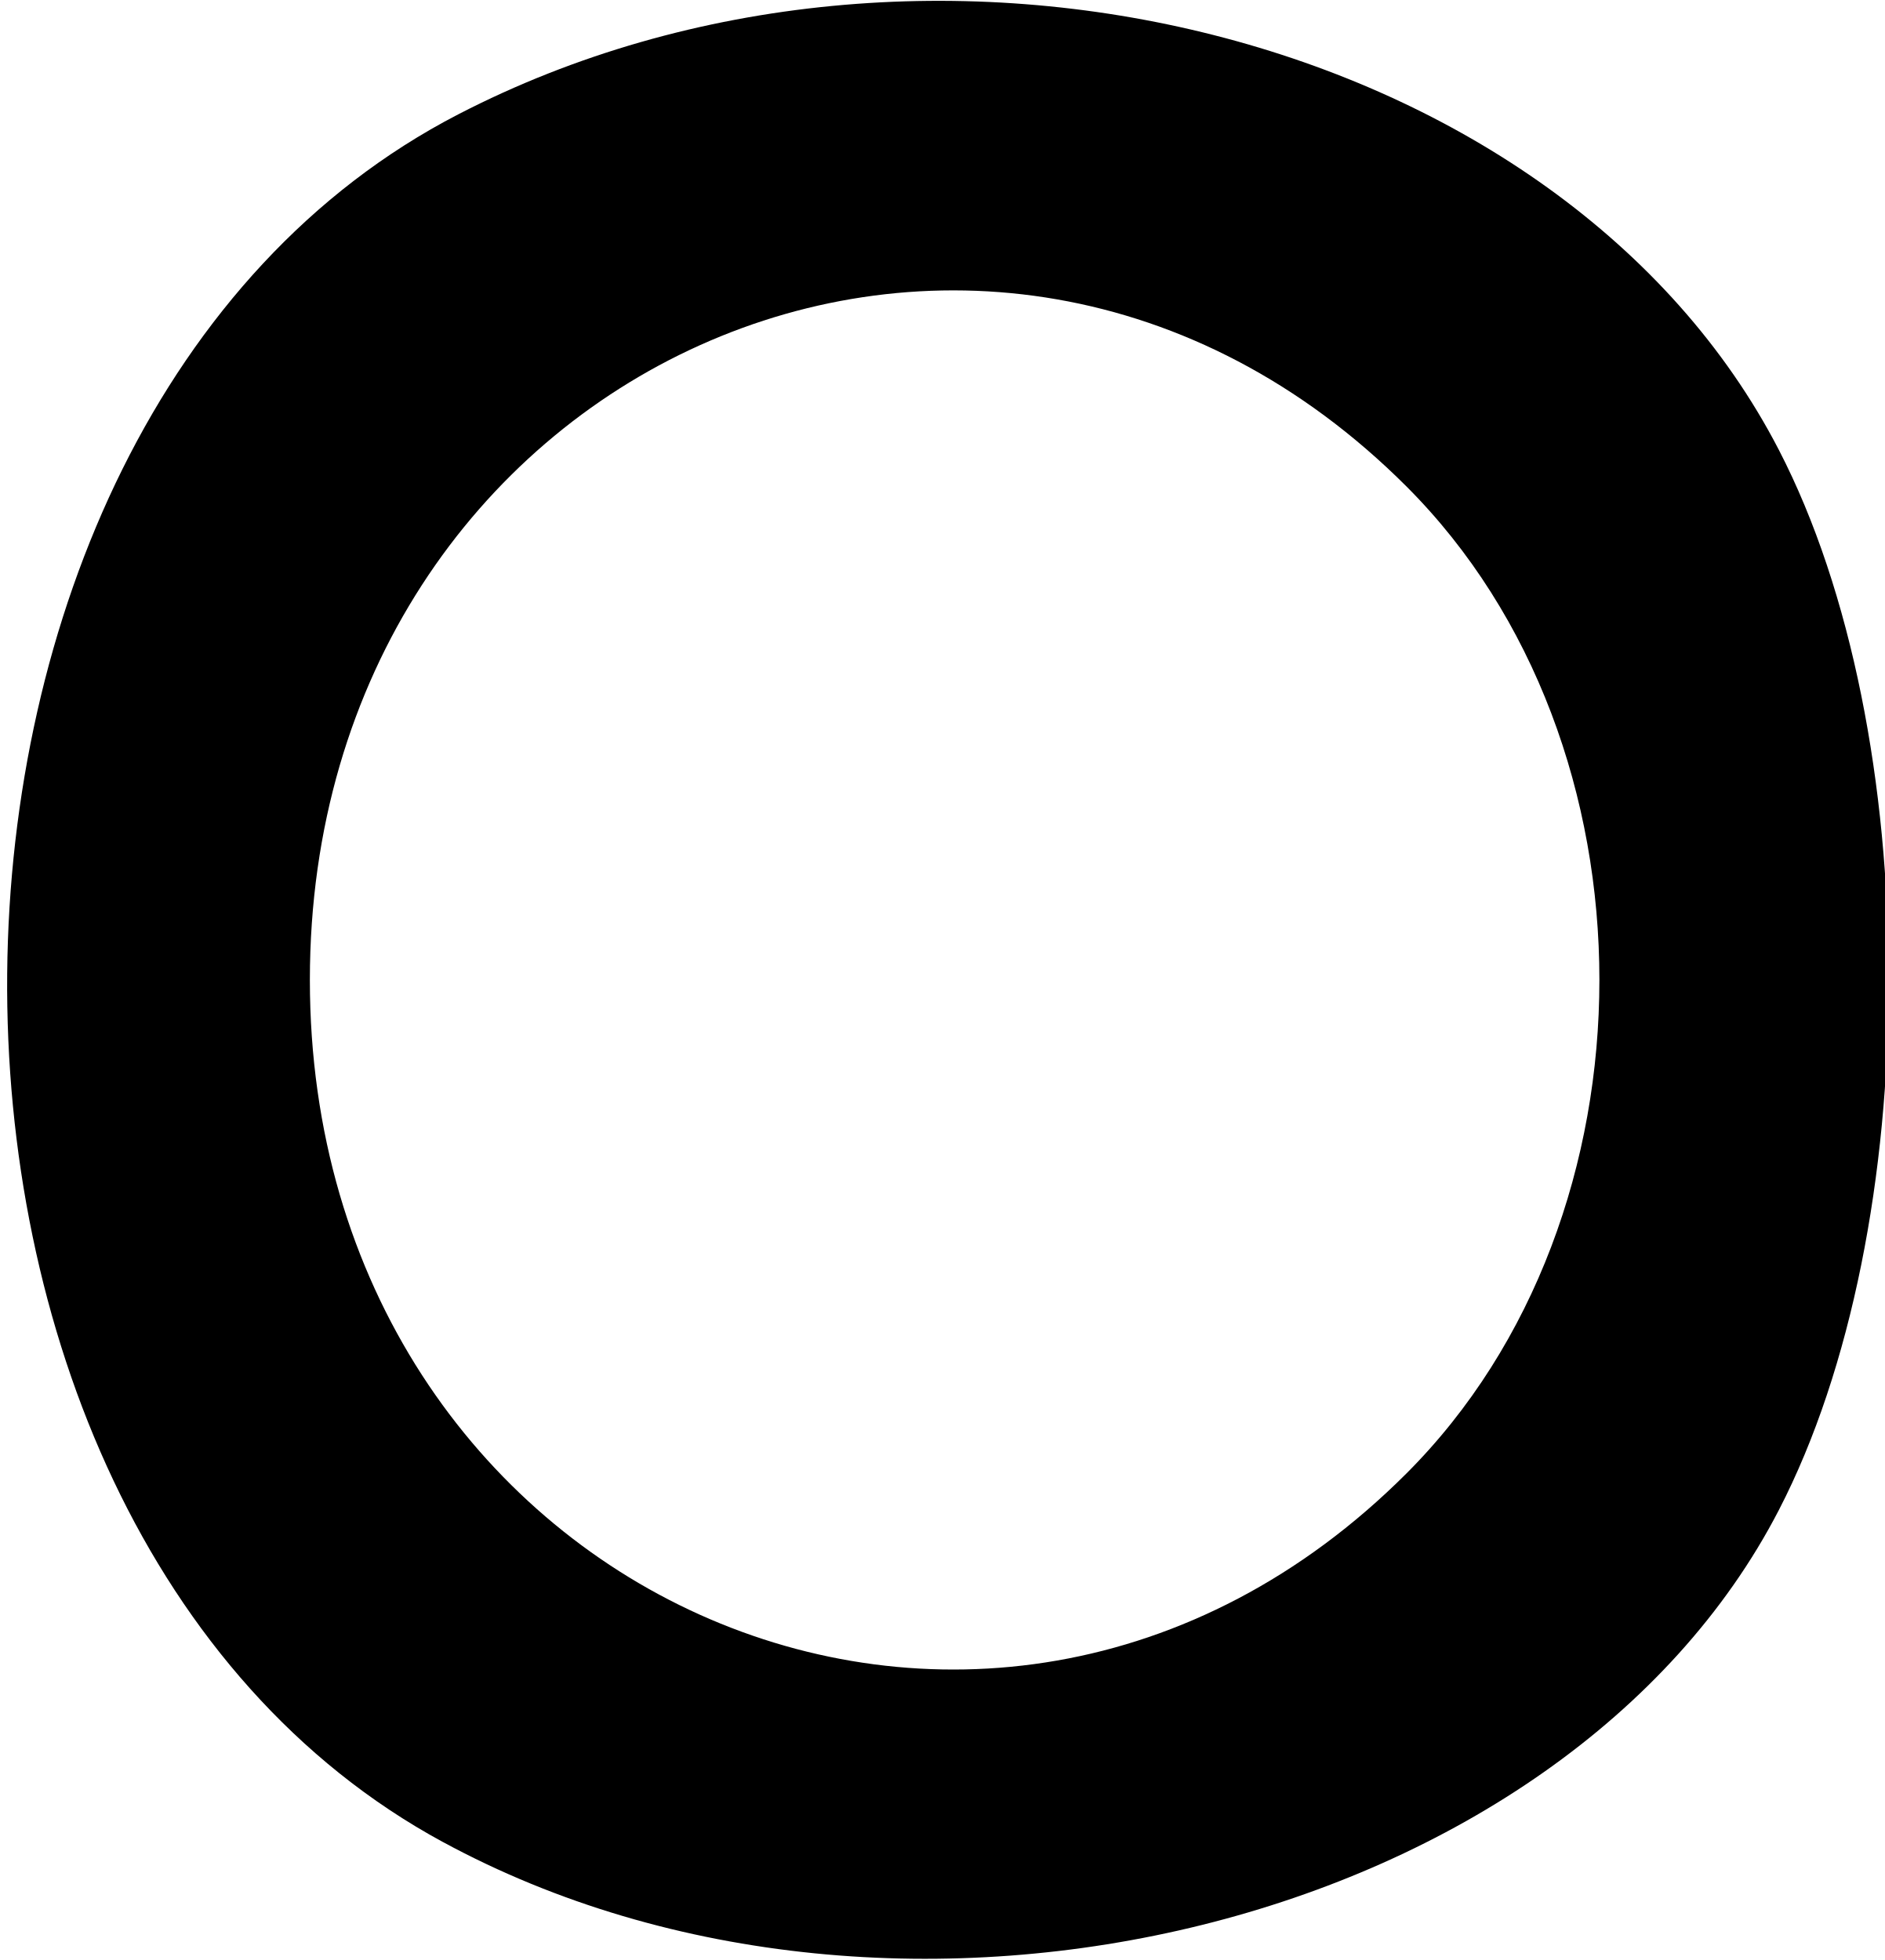
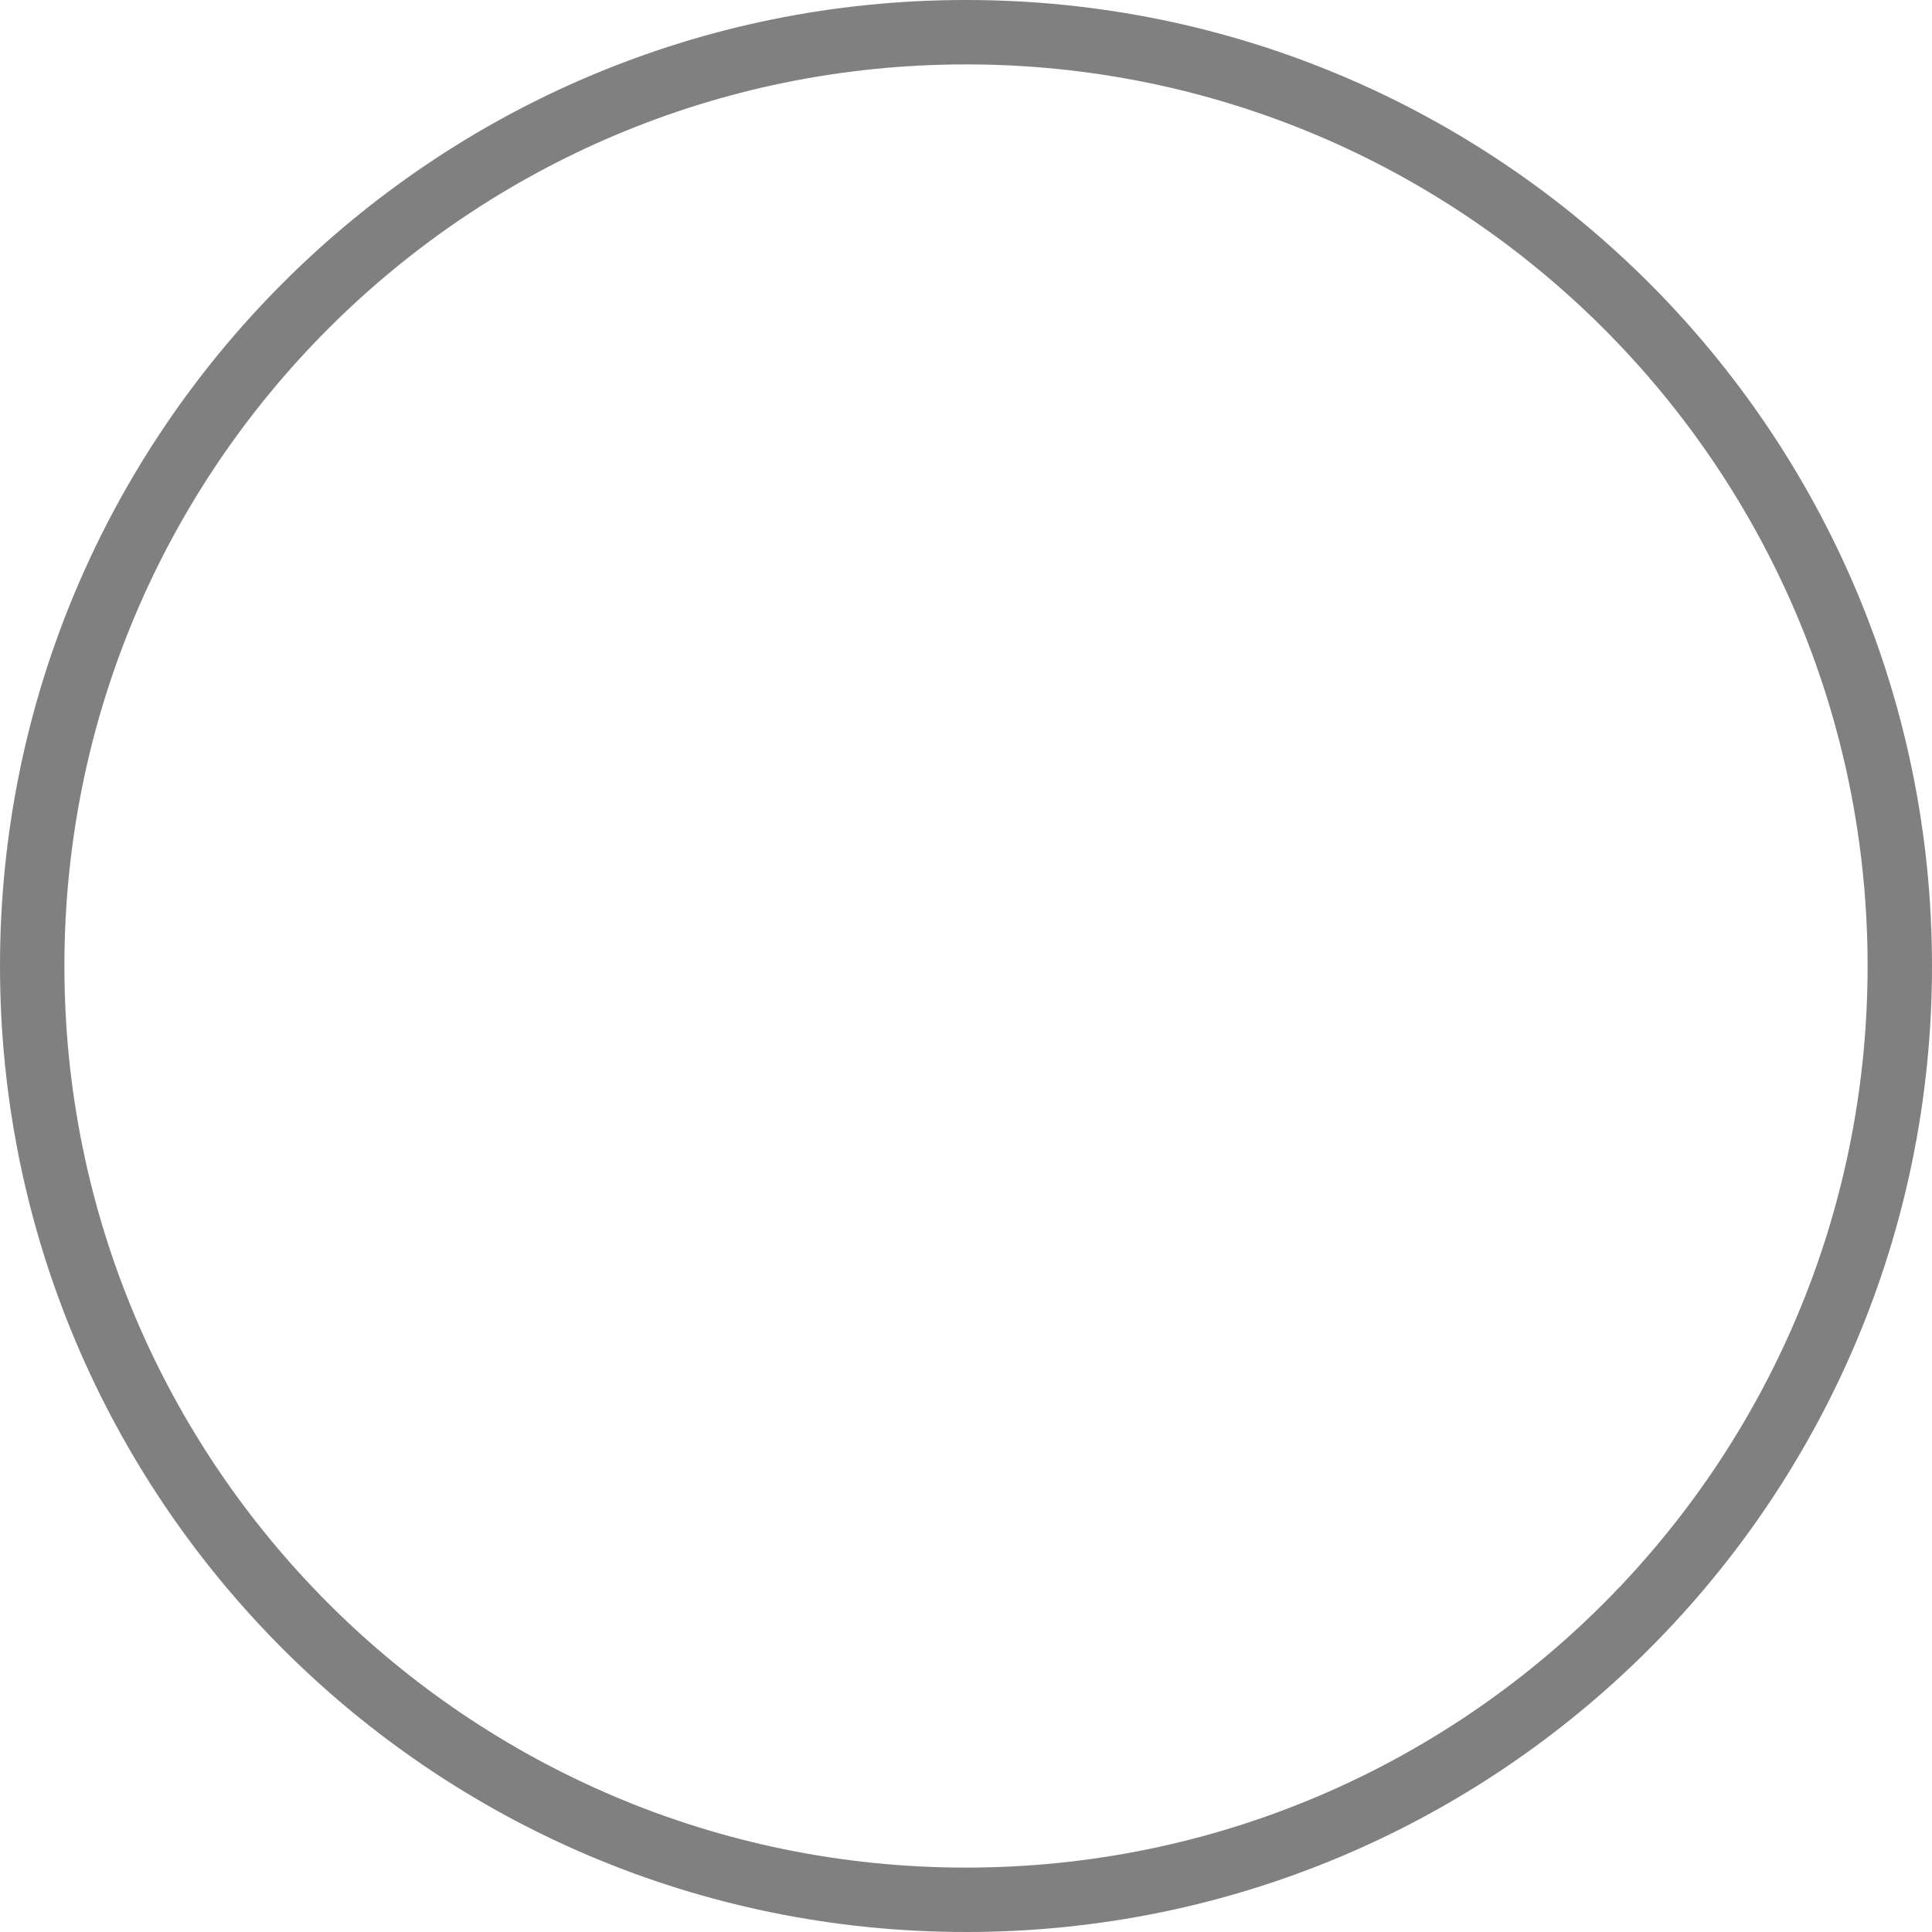
- <svg xmlns="http://www.w3.org/2000/svg" version="1.1" id="svg22" width="33.333" height="34.667" viewBox="0 0 33.333 34.667">
+ <svg xmlns="http://www.w3.org/2000/svg" version="1.1" id="svg22" width="30" height="30" viewBox="0 0 30 30">
  <defs id="defs26" />
-   <g id="g282" style="fill:#000000">
-     <path style="fill:#000000;stroke-width:1.333" d="M 7.83,32.579 C -2.573,26.935 -2.399,7.453 8.103,2.023 16.397,-2.266 27.65,0.593 31.458,7.956 c 2.591,5.01 2.591,13.744 0,18.754 -3.8,7.348 -15.531,10.262 -23.627,5.869 z m 17.044,-6.519 c 4.548,-4.548 4.548,-12.907 0,-17.455 C 17.404,1.136 5.48,6.502 5.48,17.333 c 0,10.831 11.924,16.197 19.394,8.727 z" id="path288" />
-     <path style="fill:#000000;stroke-width:1.333" d="M 9.48,32.397 C -2.908,26.034 -2.298,7.114 10.466,1.781 24.004,-3.876 37.294,9.597 31.972,23.581 28.456,32.819 18.159,36.855 9.48,32.397 Z M 25.31,27.872 c 9.618,-8.96 4.353,-23.872 -8.429,-23.872 -11.901,0 -17.665,14.041 -9.333,22.737 4.756,4.964 13.081,5.496 17.763,1.135 z" id="path286" />
-     <path style="fill:#000000;stroke-width:1.333" d="m 12.814,33.333 c -1.959,-0.842 -0.897,-1.146 4,-1.146 4.897,0 5.959,0.304 4,1.146 -1.467,0.63 -3.267,1.146 -4,1.146 -0.733,0 -2.533,-0.516 -4,-1.146 z M 1.125,20.515 c -0.366,-1.917 -0.188,-5.067 0.397,-7 0.855,-2.829 1.085,-2.149 1.177,3.485 0.124,7.597 -0.519,9.034 -1.574,3.515 z m 29.918,-3.182 c 0,-5.935 0.21,-6.634 1.103,-3.667 0.607,2.017 0.607,5.317 0,7.333 -0.893,2.968 -1.103,2.268 -1.103,-3.667 z M 13.366,1.211 c 2.044,-0.817 4.477,-0.825 6.667,-0.021 2.975,1.092 2.533,1.269 -3.219,1.287 -5.607,0.017 -6.155,-0.184 -3.448,-1.266 z" id="path284" />
-   </g>
+   <path style="opacity:0.99;fill:#000000;fill-opacity:0.502;stroke-width:1.037" d="M 15,-7.6093945e-5 A 15,15 0 0 1 30,15 a 15,15 0 0 1 -15,15 15,15 0 0 1 -15,-15 A 15,15 0 0 1 15,-7.6093945e-5 Z M 15,1 A 14,14 0 0 0 1,15 a 14,14 0 0 0 14,14 14,14 0 0 0 14,-14 A 14,14 0 0 0 15,1 Z" id="path1237-6" />
</svg>
